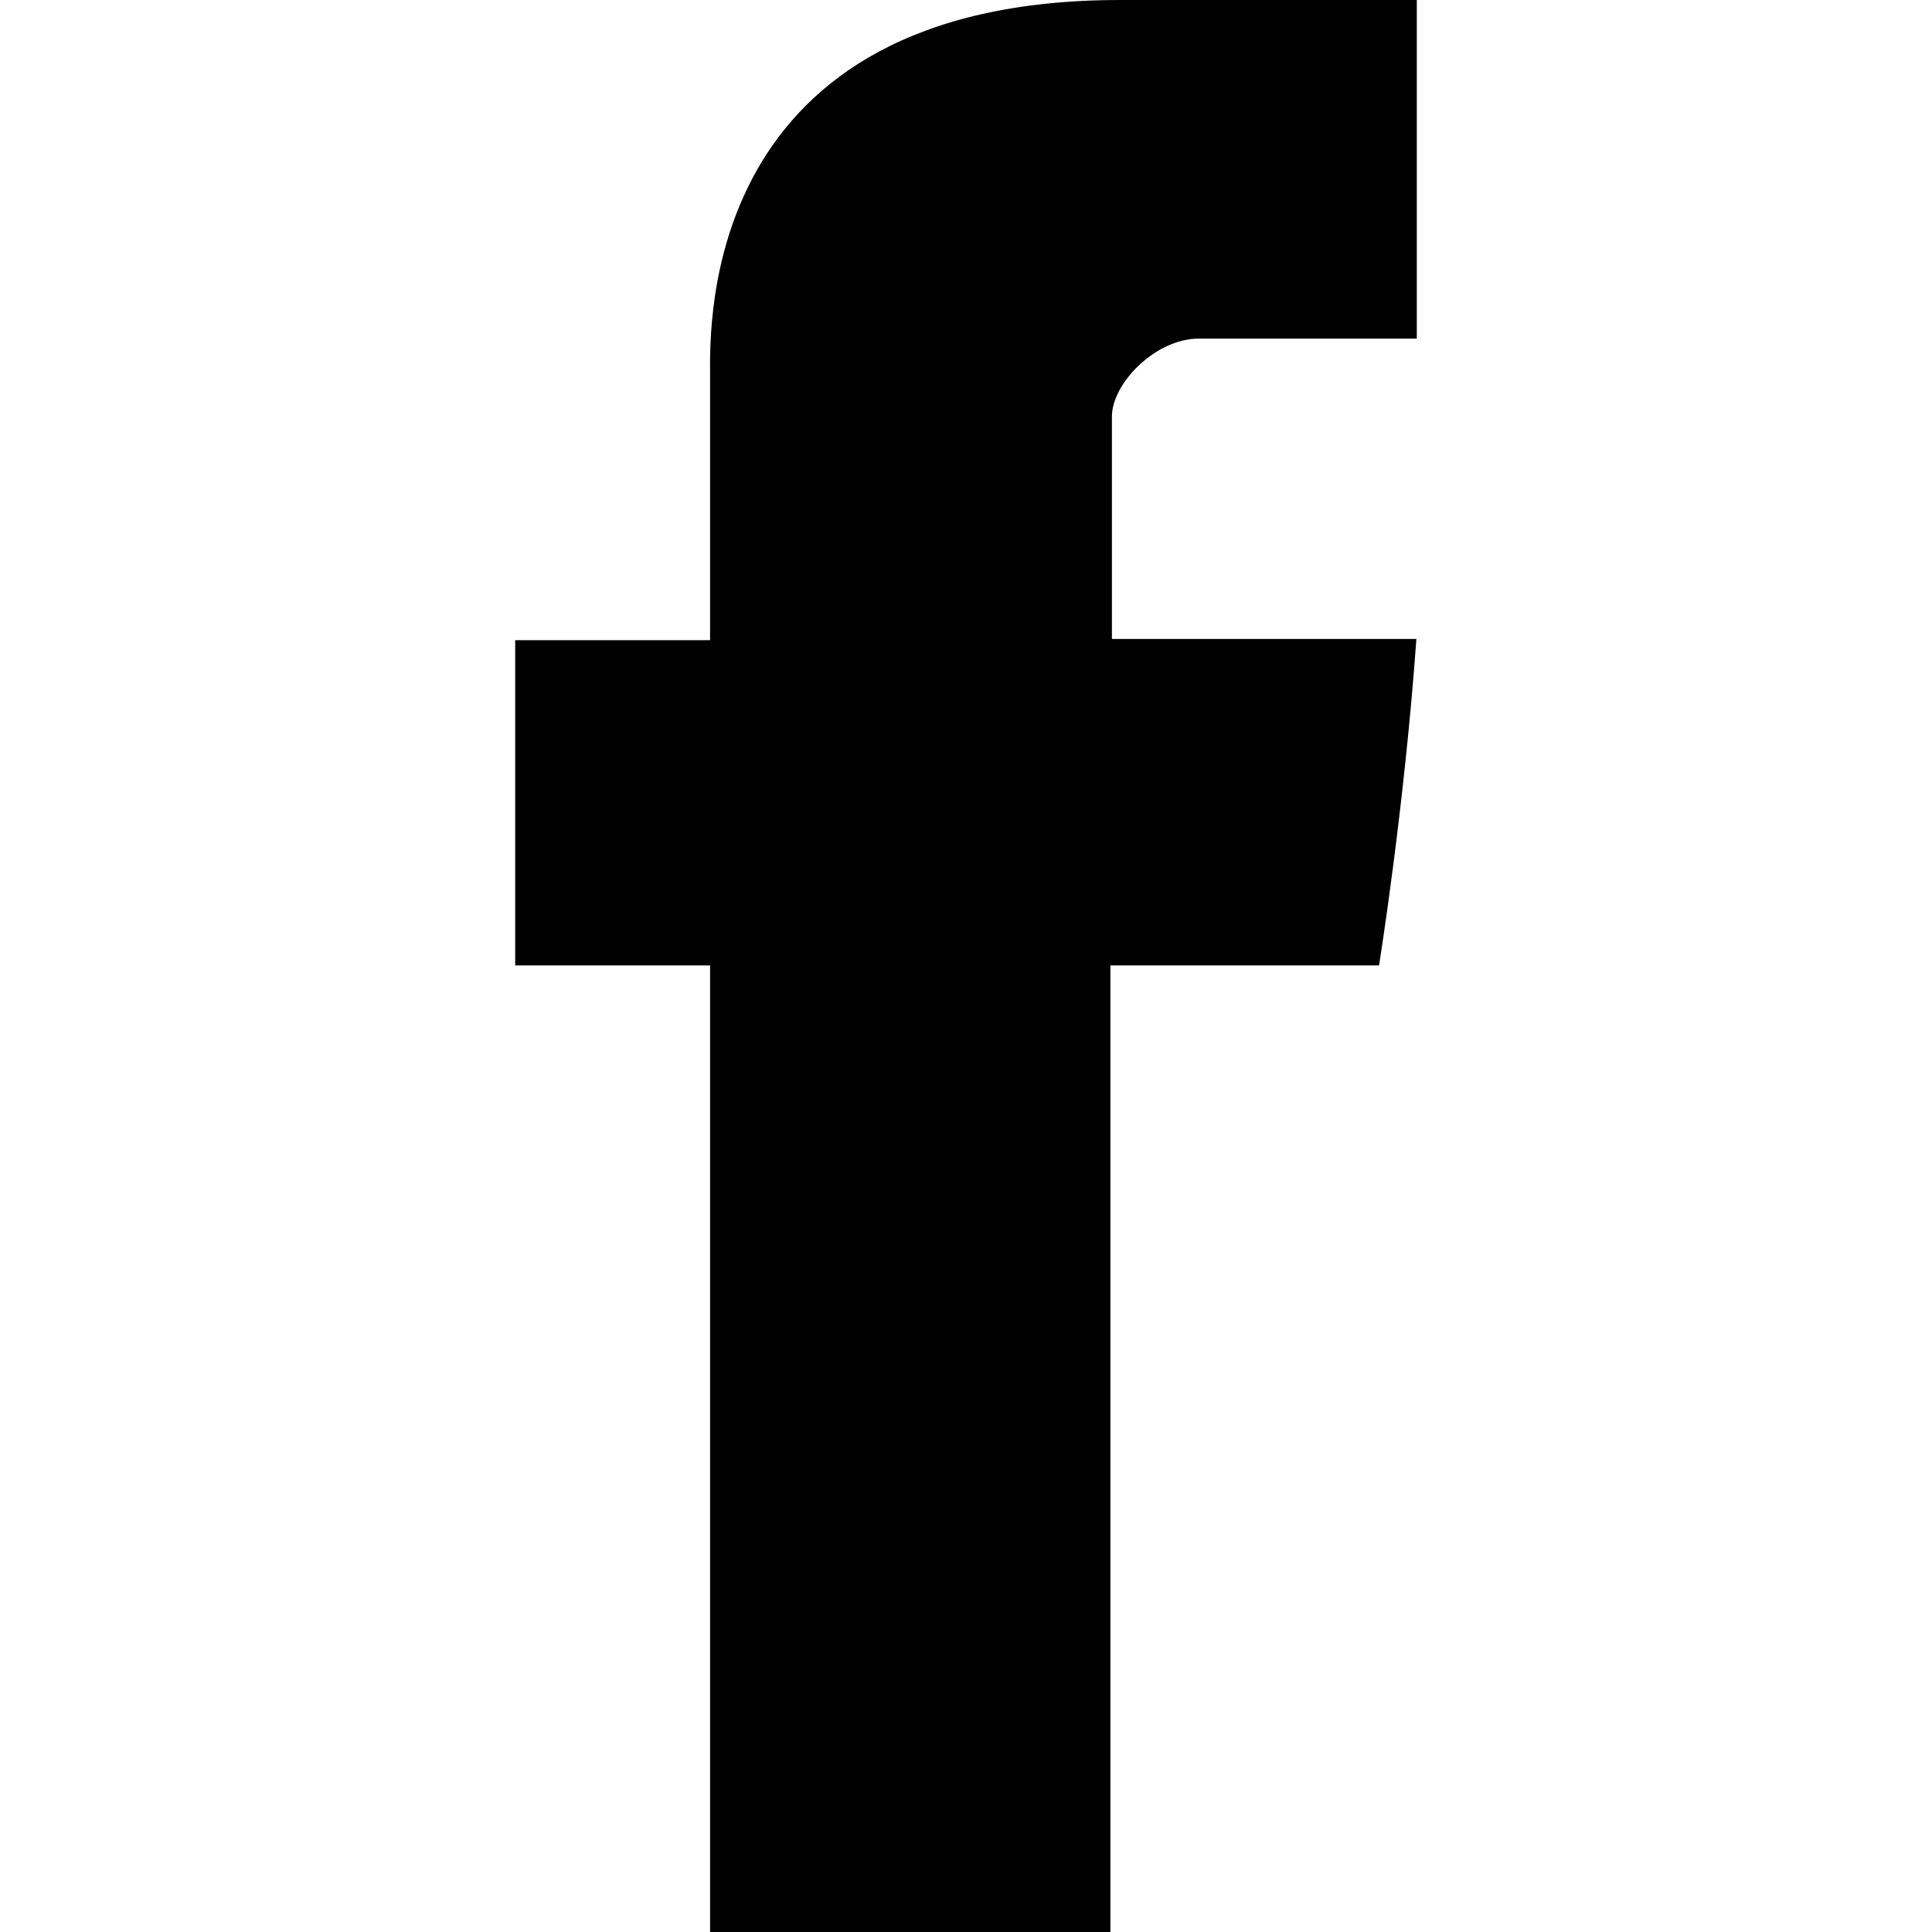
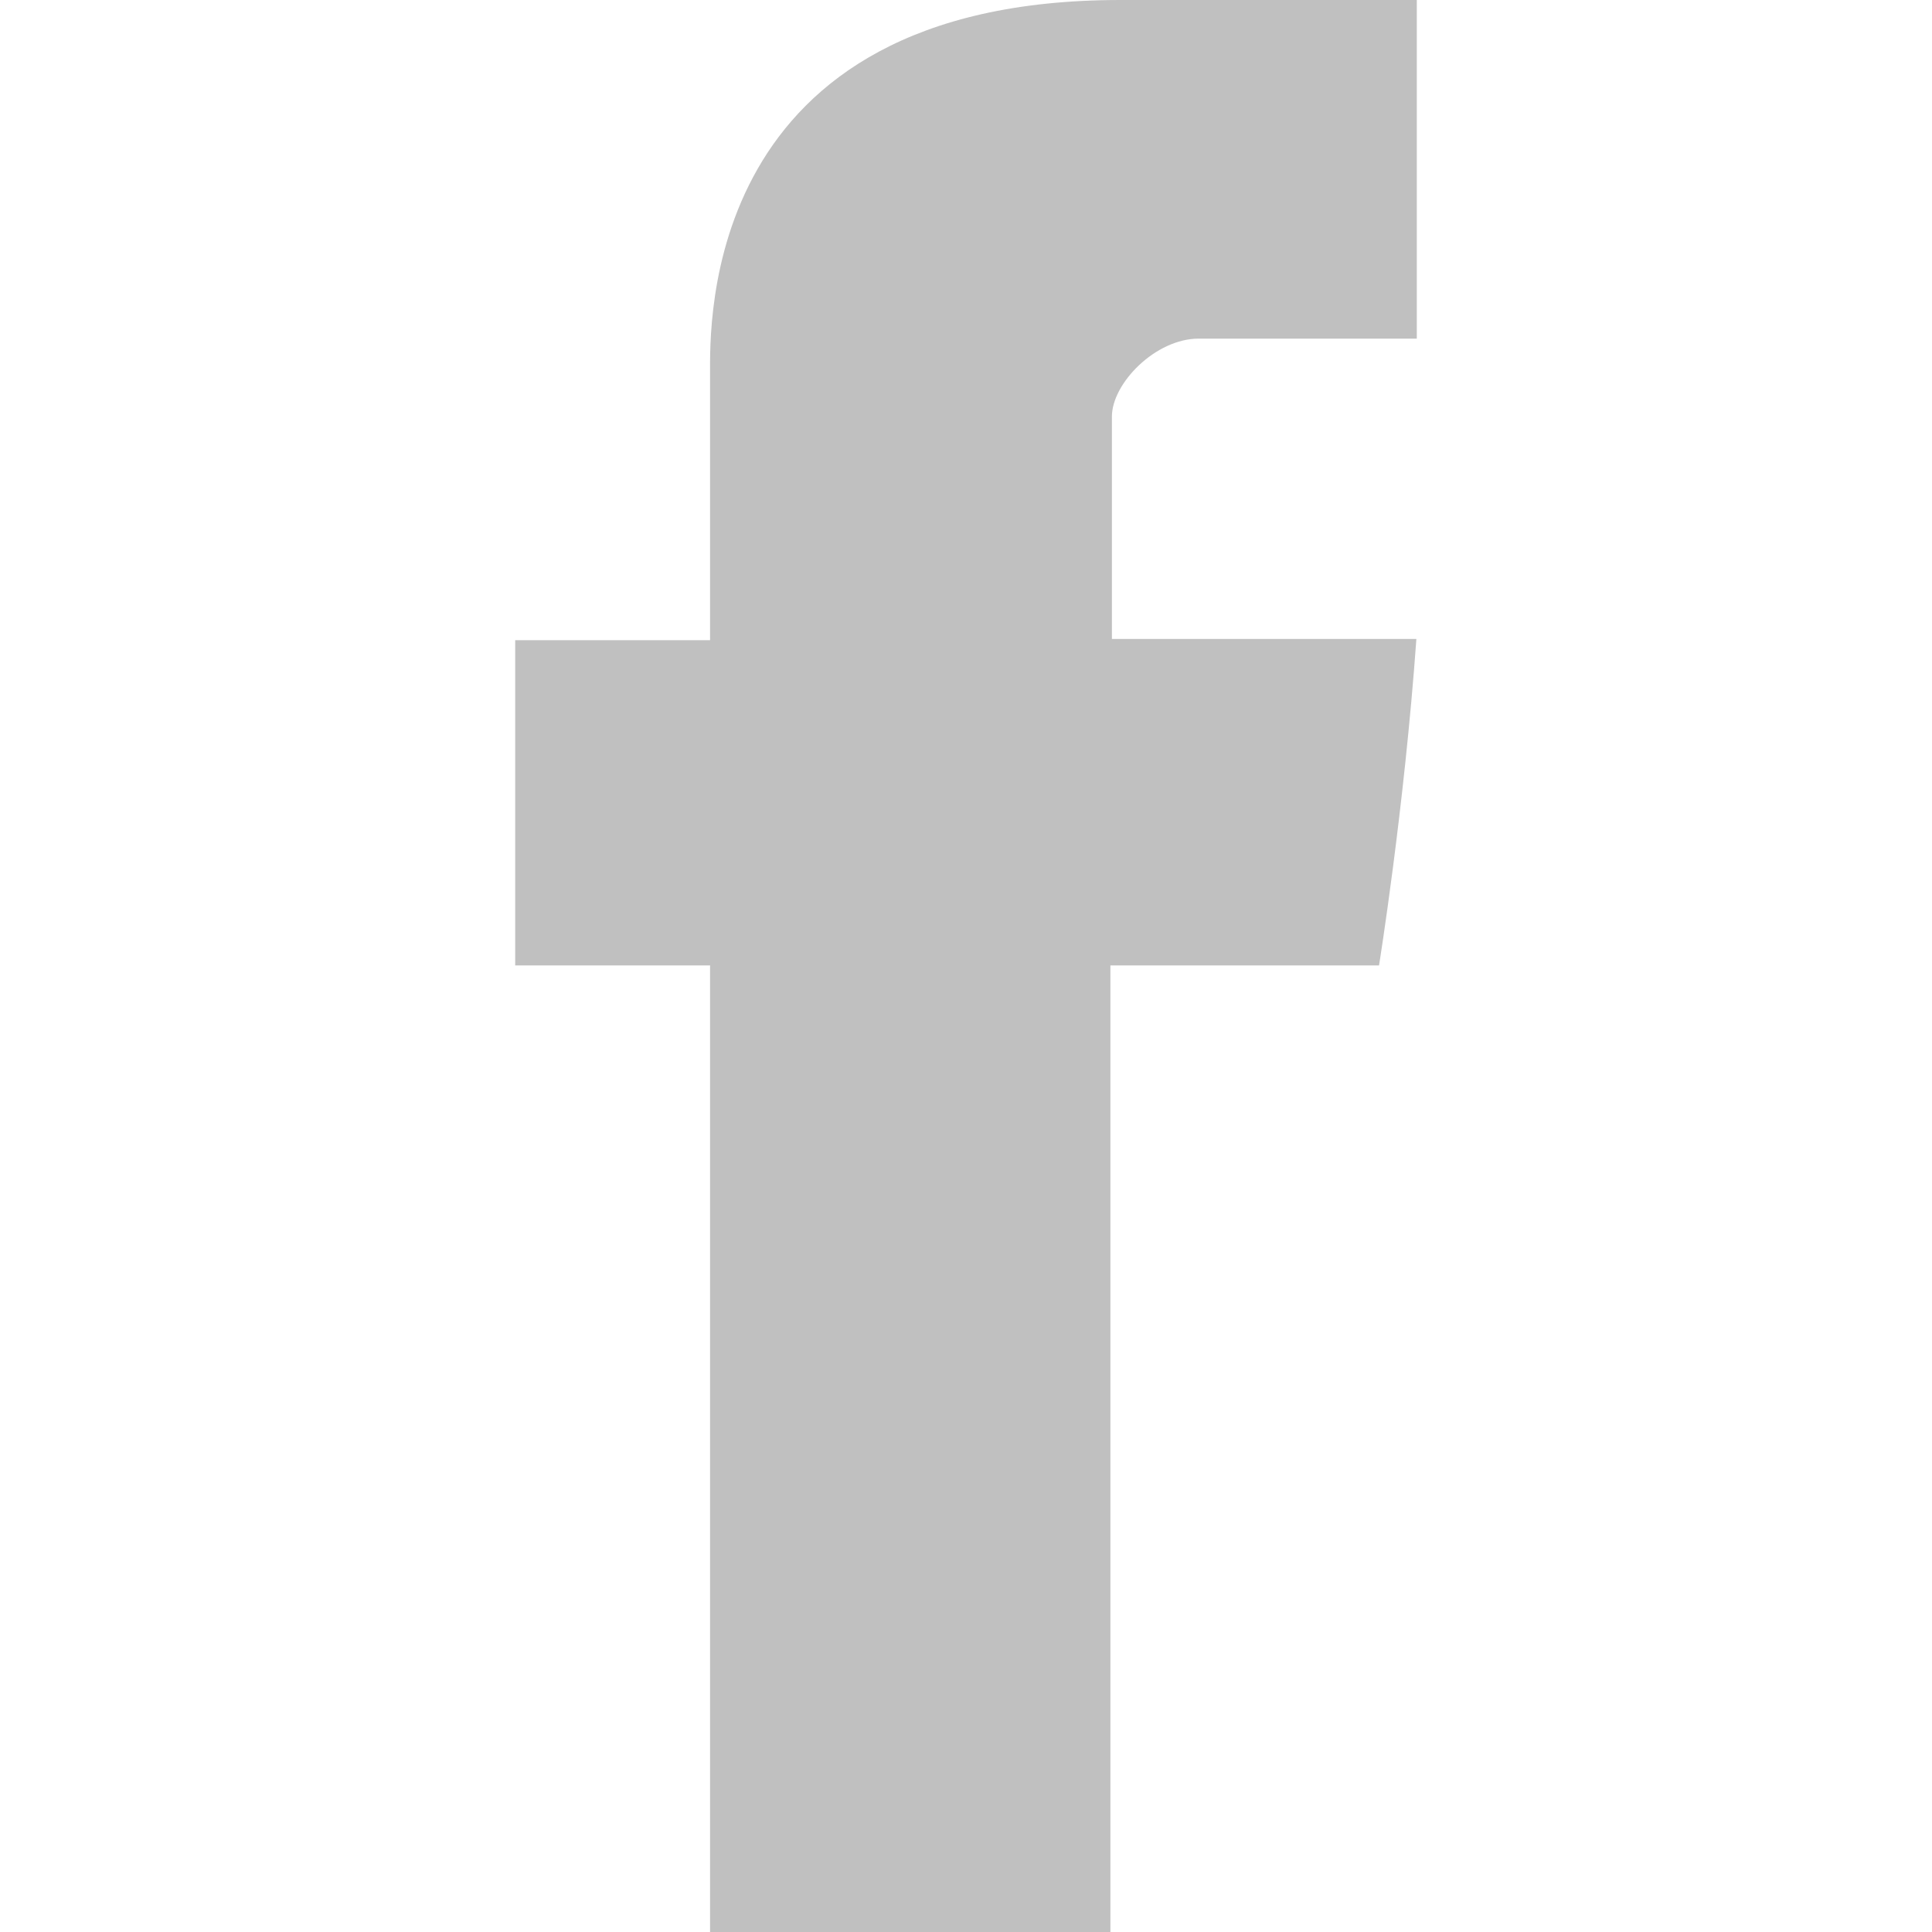
- <svg xmlns="http://www.w3.org/2000/svg" version="1.1" id="Capa_1" x="0px" y="0px" width="430.113px" height="430.114px" viewBox="0 0 430.113 430.114" style="enable-background:new 0 0 430.113 430.114;" xml:space="preserve">
+ <svg xmlns="http://www.w3.org/2000/svg" fill="#c0c0c0" version="1.1" id="Capa_1" x="0px" y="0px" width="430.113px" height="430.114px" viewBox="0 0 430.113 430.114" style="enable-background:new 0 0 430.113 430.114;" xml:space="preserve">
  <g>
    <path id="Facebook" d="M158.081,83.3c0,10.839,0,59.218,0,59.218h-43.385v72.412h43.385v215.183h89.122V214.936h59.805   c0,0,5.601-34.721,8.316-72.685c-7.784,0-67.784,0-67.784,0s0-42.127,0-49.511c0-7.4,9.717-17.354,19.321-17.354   c9.586,0,29.818,0,48.557,0c0-9.859,0-43.924,0-75.385c-25.016,0-53.476,0-66.021,0C155.878-0.004,158.081,72.48,158.081,83.3z" />
  </g>
  <g>
</g>
  <g>
</g>
  <g>
</g>
  <g>
</g>
  <g>
</g>
  <g>
</g>
  <g>
</g>
  <g>
</g>
  <g>
</g>
  <g>
</g>
  <g>
</g>
  <g>
</g>
  <g>
</g>
  <g>
</g>
  <g>
</g>
</svg>
